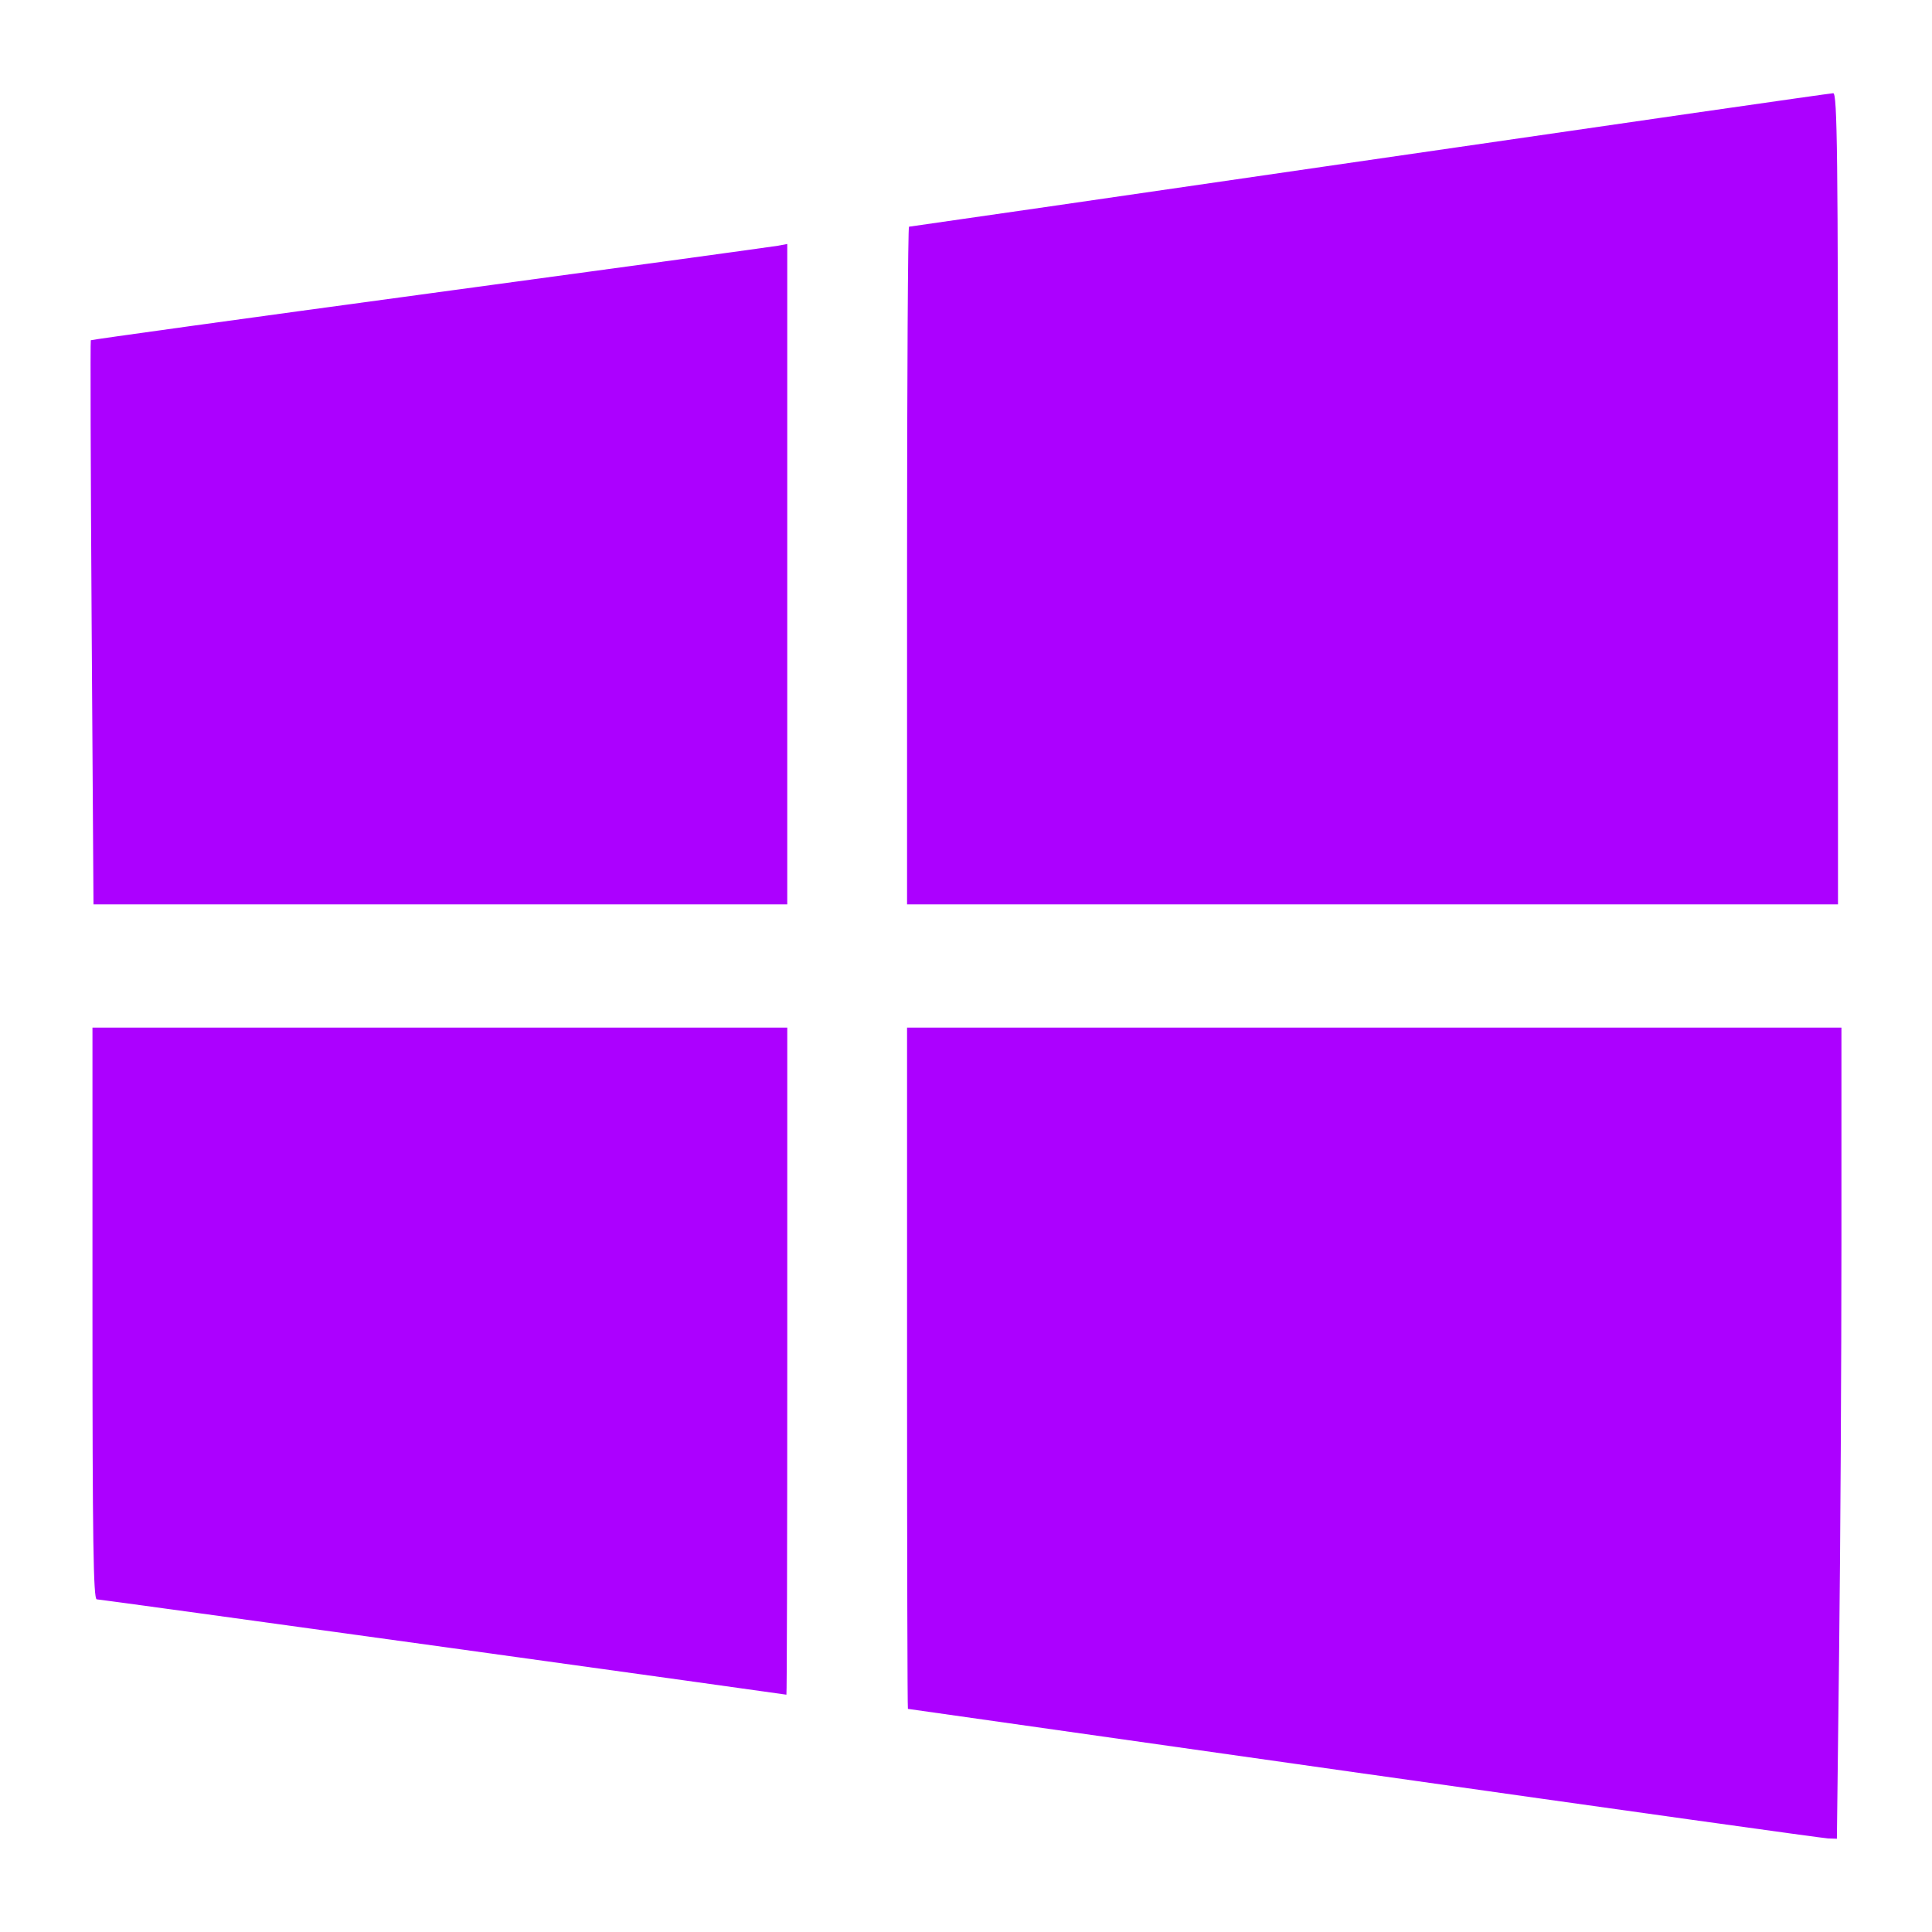
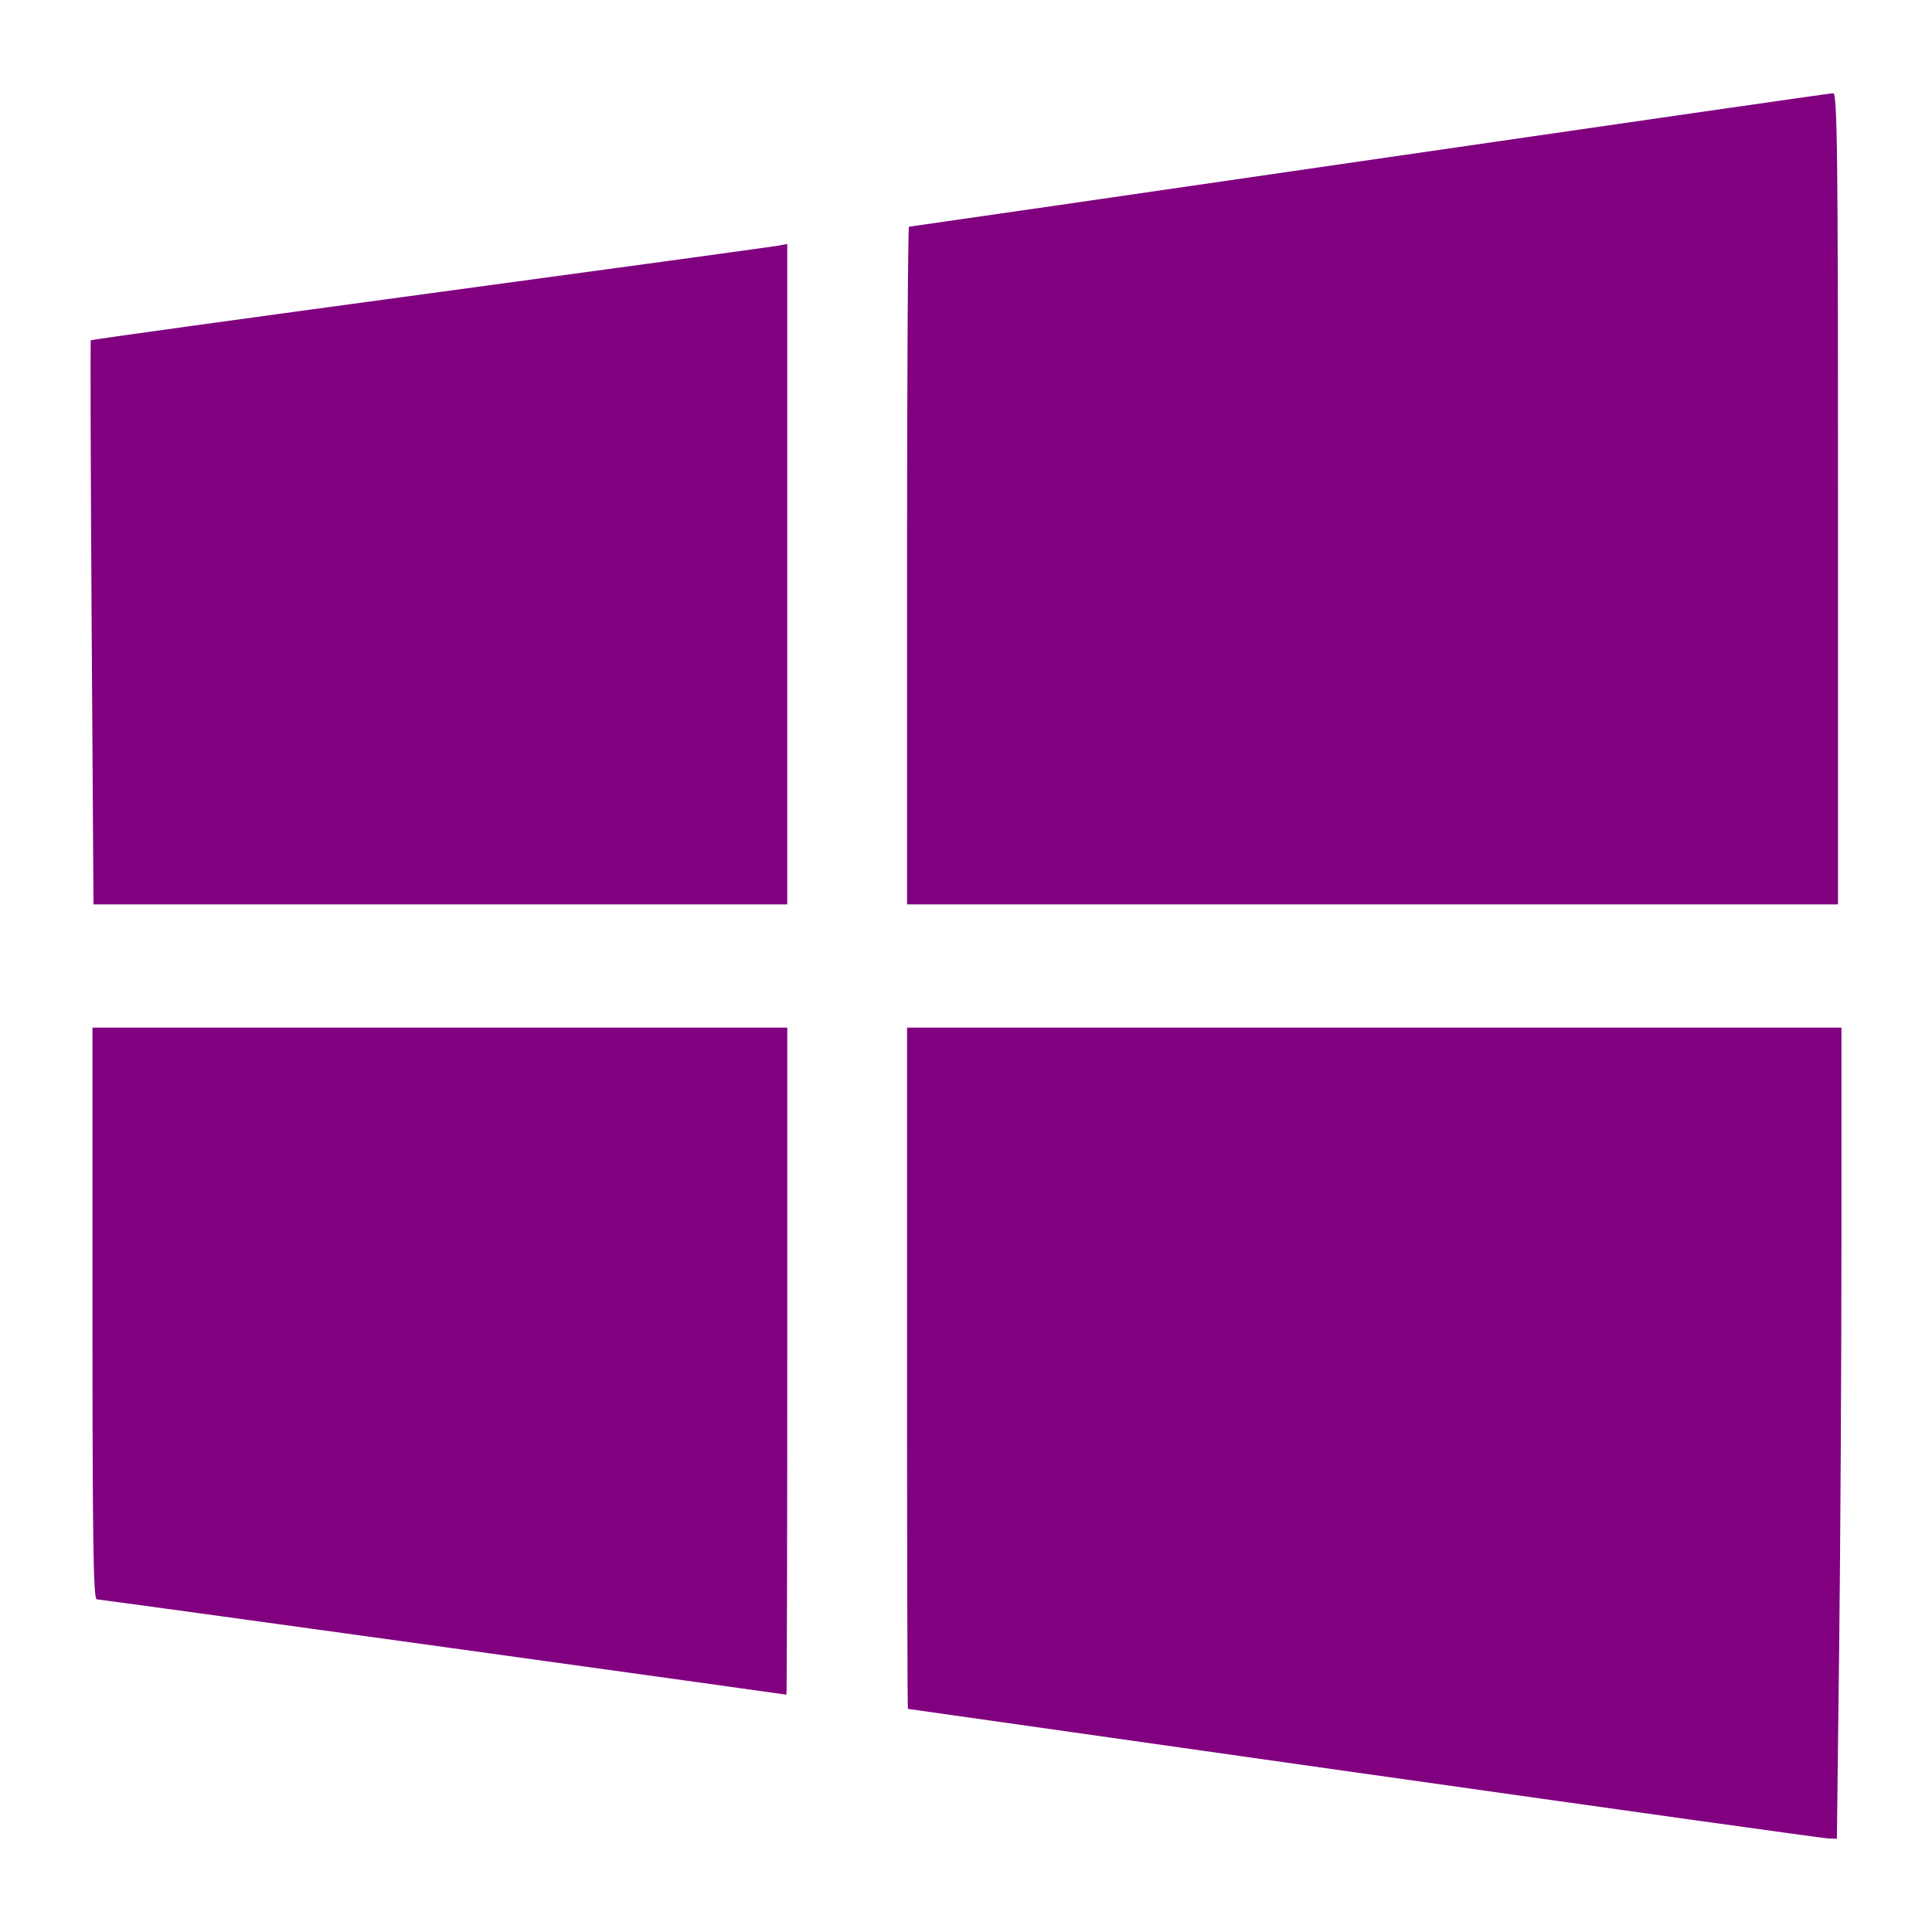
<svg xmlns="http://www.w3.org/2000/svg" width="512pt" height="512pt" viewBox="0 0 126.436 126.436" version="1.1" id="svg8">
  <defs id="defs2" />
-   <g style="fill:#ac00ff;fill-opacity:1" id="layer1" transform="translate(81.10434,-34.47783)">
-     <path style="fill:#ac00ff;stroke-width:0.224;fill-opacity:1" d="m 8.158,150.548 c -16.385,-2.324 -29.815,-4.23 -29.846,-4.236 -0.031,-0.007 -0.056,-10.04 -0.056,-22.298 V 101.727 H 8.83 39.405 v 14.074 c 0,7.741 -0.067,19.685 -0.149,26.542 l -0.149,12.468 -0.579,-0.02 c -0.319,-0.011 -13.985,-1.921 -30.37,-4.245 z M -52.094,142.257 c -12.319,-1.707 -22.525,-3.108 -22.679,-3.114 -0.222,-0.009 -0.28,-3.906 -0.28,-18.713 v -18.703 h 22.735 22.735 v 21.839 c 0,12.011 -0.025,21.829 -0.056,21.817 -0.031,-0.012 -10.135,-1.419 -22.455,-3.126 z M -75.107,75.241 c -0.066,-10.133 -0.09,-18.456 -0.054,-18.496 0.037,-0.04 10.03,-1.422 22.206,-3.072 12.177,-1.65 22.416,-3.051 22.755,-3.113 l 0.616,-0.114 v 21.609 21.609 h -22.701 -22.701 z m 53.363,-3.752 c 0,-12.196 0.058,-22.175 0.128,-22.175 0.07,0 13.638,-1.965 30.15,-4.368 16.512,-2.402 30.163,-4.368 30.334,-4.368 0.265,0 0.312,4.008 0.312,26.542 V 93.664 H 8.718 -21.744 Z" id="path837" />
+   <g style="fill:rgb(128,0,128);fill-opacity:1" id="layer1" transform="translate(81.10434,-34.47783)">
+     <path style="fill:rgb(128,0,128);stroke-width:0.224;fill-opacity:1" d="m 8.158,150.548 c -16.385,-2.324 -29.815,-4.23 -29.846,-4.236 -0.031,-0.007 -0.056,-10.04 -0.056,-22.298 V 101.727 H 8.83 39.405 v 14.074 c 0,7.741 -0.067,19.685 -0.149,26.542 l -0.149,12.468 -0.579,-0.02 c -0.319,-0.011 -13.985,-1.921 -30.37,-4.245 z M -52.094,142.257 c -12.319,-1.707 -22.525,-3.108 -22.679,-3.114 -0.222,-0.009 -0.28,-3.906 -0.28,-18.713 v -18.703 h 22.735 22.735 v 21.839 c 0,12.011 -0.025,21.829 -0.056,21.817 -0.031,-0.012 -10.135,-1.419 -22.455,-3.126 z M -75.107,75.241 c -0.066,-10.133 -0.09,-18.456 -0.054,-18.496 0.037,-0.04 10.03,-1.422 22.206,-3.072 12.177,-1.65 22.416,-3.051 22.755,-3.113 l 0.616,-0.114 v 21.609 21.609 h -22.701 -22.701 z m 53.363,-3.752 c 0,-12.196 0.058,-22.175 0.128,-22.175 0.07,0 13.638,-1.965 30.15,-4.368 16.512,-2.402 30.163,-4.368 30.334,-4.368 0.265,0 0.312,4.008 0.312,26.542 V 93.664 H 8.718 -21.744 Z" id="path837" />
  </g>
</svg>
